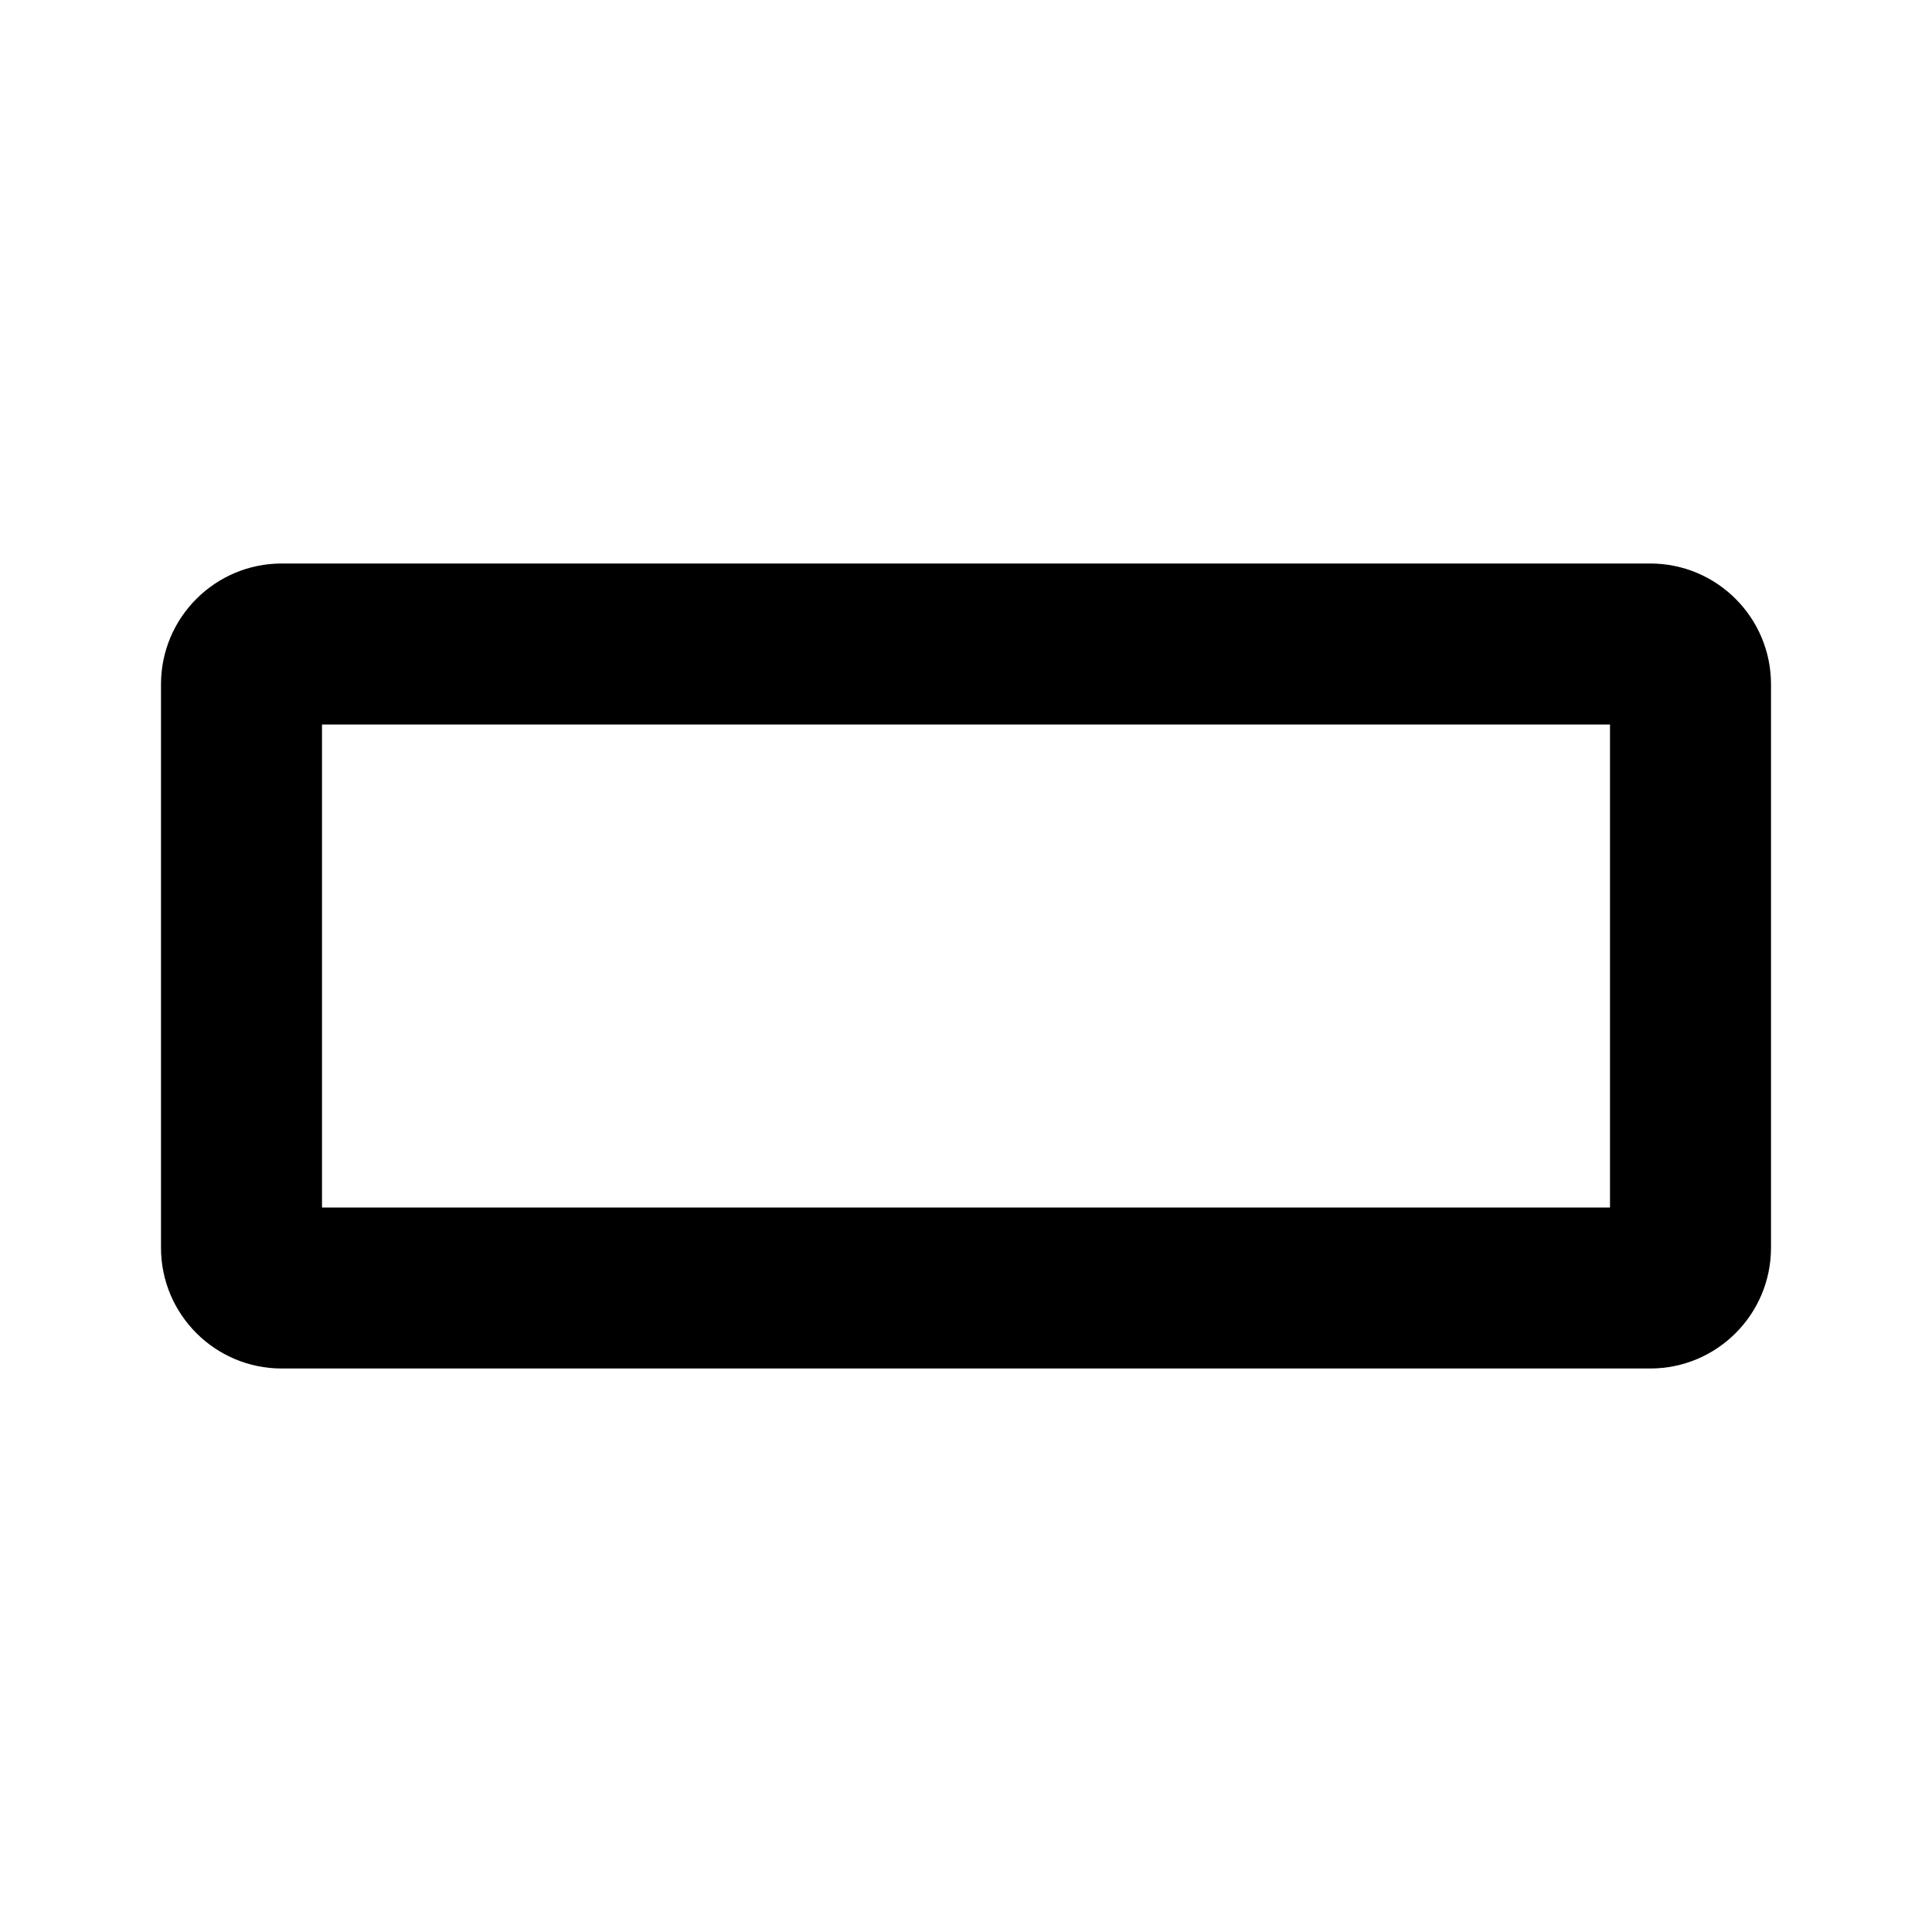
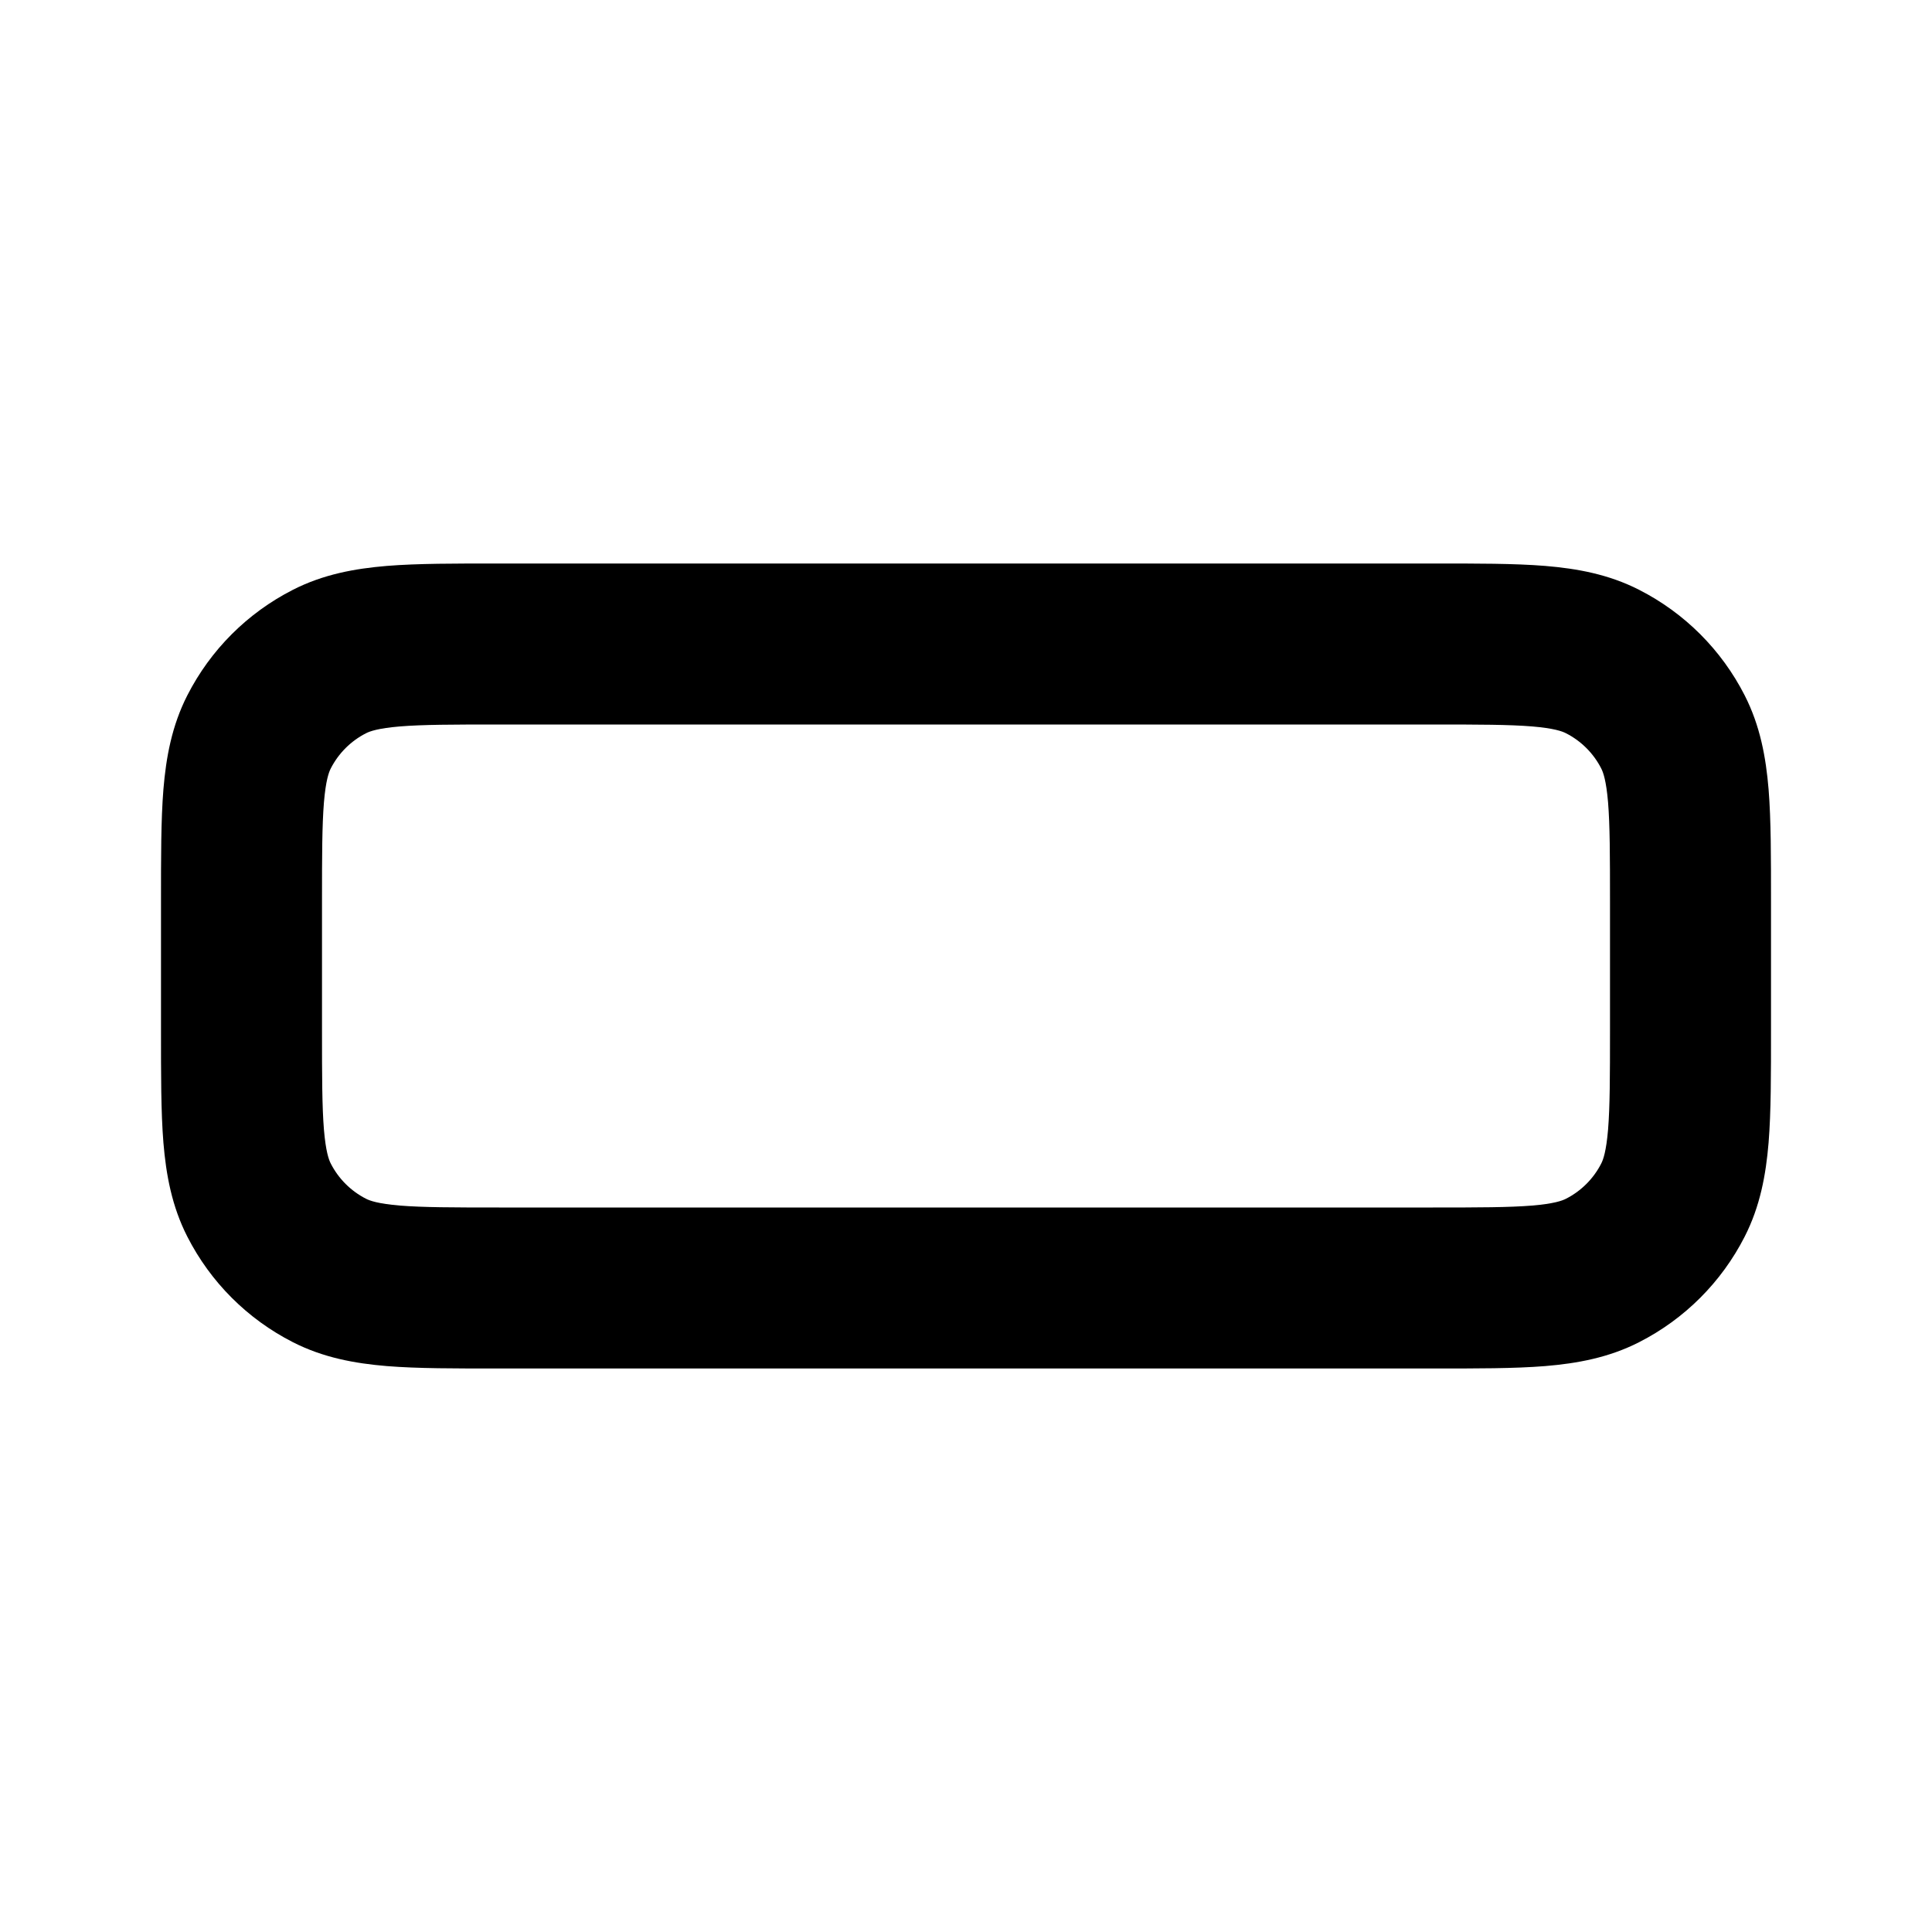
<svg xmlns="http://www.w3.org/2000/svg" width="24" height="24" viewBox="0 0 24 24" class="wd-icon wd-icon-button" role="presentation">
-   <path d="M20.5 7C21.328 7 22 7.672 22 8.5V15.5C22 16.328 21.328 17 20.5 17H3.5C2.672 17 2 16.328 2 15.5V8.5C2 7.672 2.672 7 3.5 7H20.5ZM4 15H20V9H4V15Z" fill="oklch(0.352 0 0 / 1)" class="wd-icon-fill" />
+   <path d="M17.8 7C18.343 7 18.812 6.999 19.195 7.03C19.591 7.063 19.984 7.134 20.362 7.327C20.927 7.615 21.385 8.073 21.673 8.638C21.866 9.016 21.937 9.409 21.97 9.805C22.001 10.188 22 10.657 22 11.2V12.8C22 13.343 22.001 13.812 21.97 14.195C21.937 14.591 21.866 14.984 21.673 15.362C21.385 15.927 20.927 16.385 20.362 16.673C19.984 16.866 19.591 16.937 19.195 16.97C18.812 17.001 18.343 17 17.8 17H6.2C5.657 17 5.188 17.001 4.805 16.97C4.409 16.937 4.016 16.866 3.638 16.673C3.073 16.385 2.615 15.927 2.327 15.362C2.134 14.984 2.063 14.591 2.03 14.195C1.999 13.812 2 13.343 2 12.8V11.2C2 10.657 1.999 10.188 2.03 9.805C2.063 9.409 2.134 9.016 2.327 8.638C2.615 8.073 3.073 7.615 3.638 7.327C4.016 7.134 4.409 7.063 4.805 7.03C5.188 6.999 5.657 7 6.2 7H17.8ZM6.2 9C5.624 9 5.251 9.001 4.968 9.024C4.696 9.047 4.595 9.084 4.546 9.109C4.358 9.205 4.205 9.358 4.109 9.546C4.084 9.595 4.047 9.696 4.024 9.968C4.001 10.251 4 10.624 4 11.2V12.8C4 13.376 4.001 13.749 4.024 14.032C4.047 14.304 4.084 14.405 4.109 14.454C4.205 14.642 4.358 14.795 4.546 14.891C4.595 14.916 4.696 14.953 4.968 14.976C5.251 14.999 5.624 15 6.2 15H17.8C18.376 15 18.749 14.999 19.032 14.976C19.304 14.953 19.405 14.916 19.454 14.891C19.642 14.795 19.795 14.642 19.891 14.454C19.916 14.405 19.953 14.304 19.976 14.032C19.999 13.749 20 13.376 20 12.8V11.2C20 10.624 19.999 10.251 19.976 9.968C19.953 9.696 19.916 9.595 19.891 9.546C19.795 9.358 19.642 9.205 19.454 9.109C19.405 9.084 19.304 9.047 19.032 9.024C18.749 9.001 18.376 9 17.8 9H6.2Z" fill="oklch(0.352 0 0 / 1)" class="wd-icon-fill" />
</svg>
